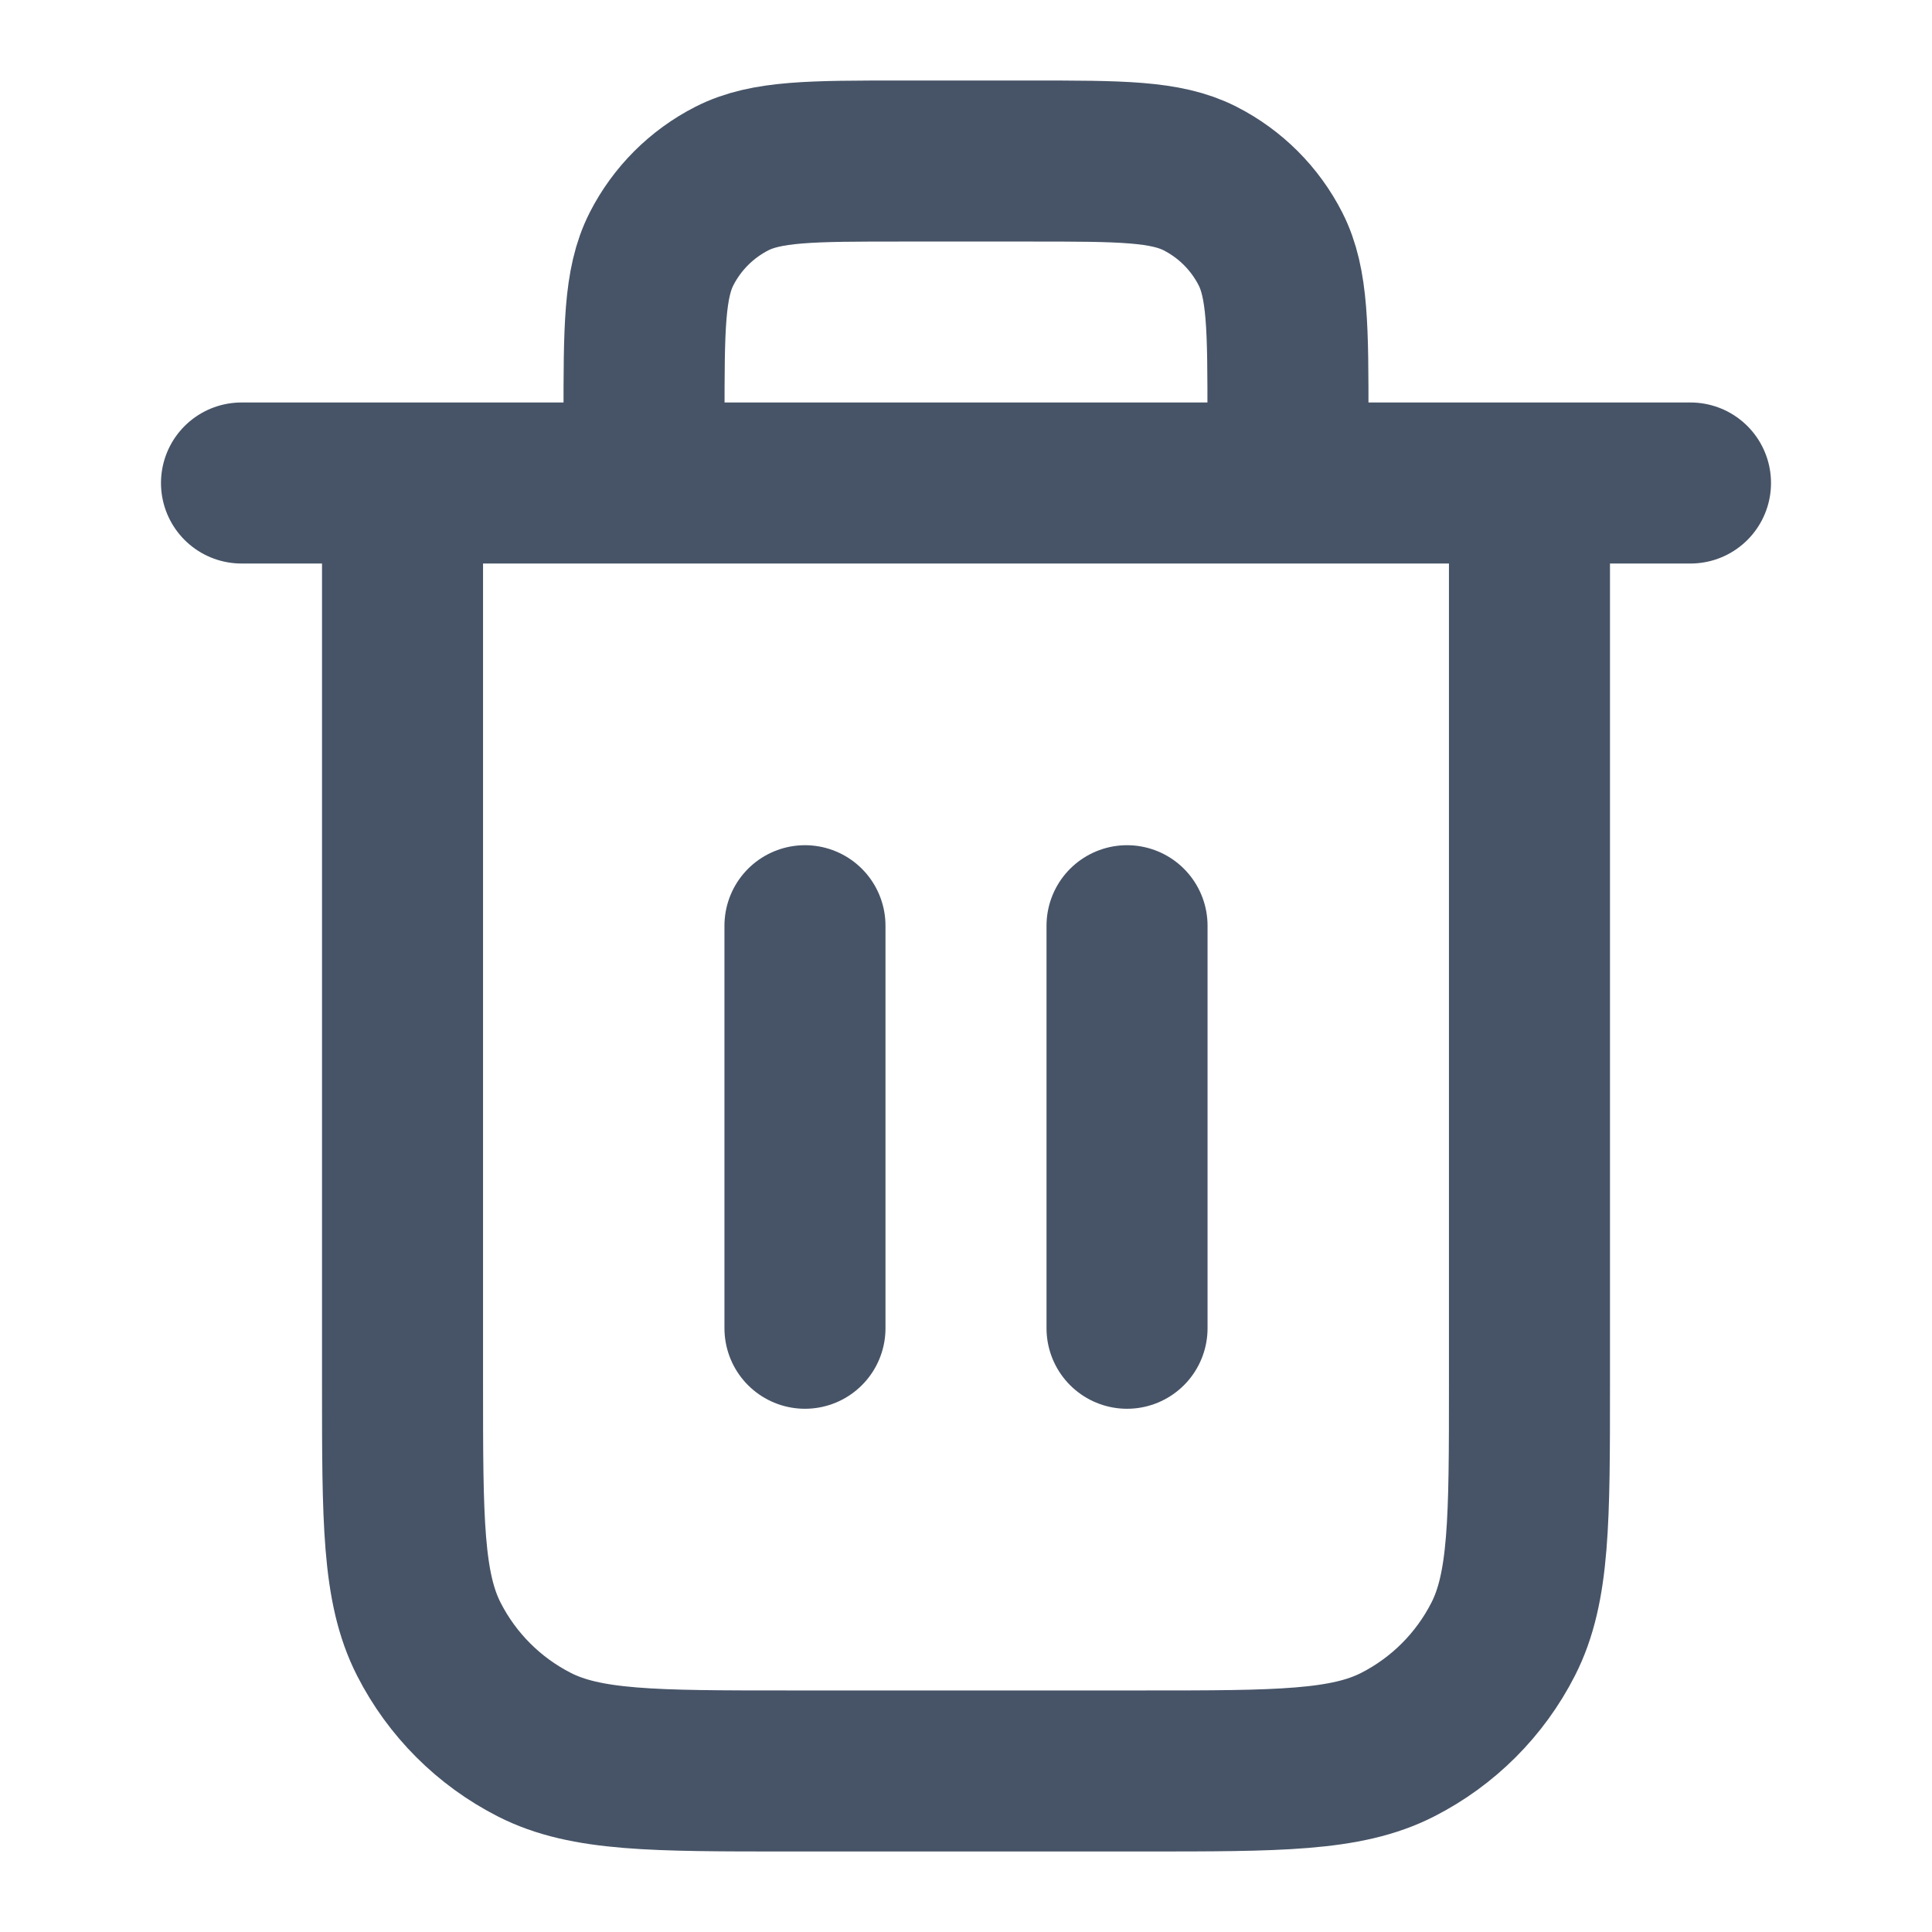
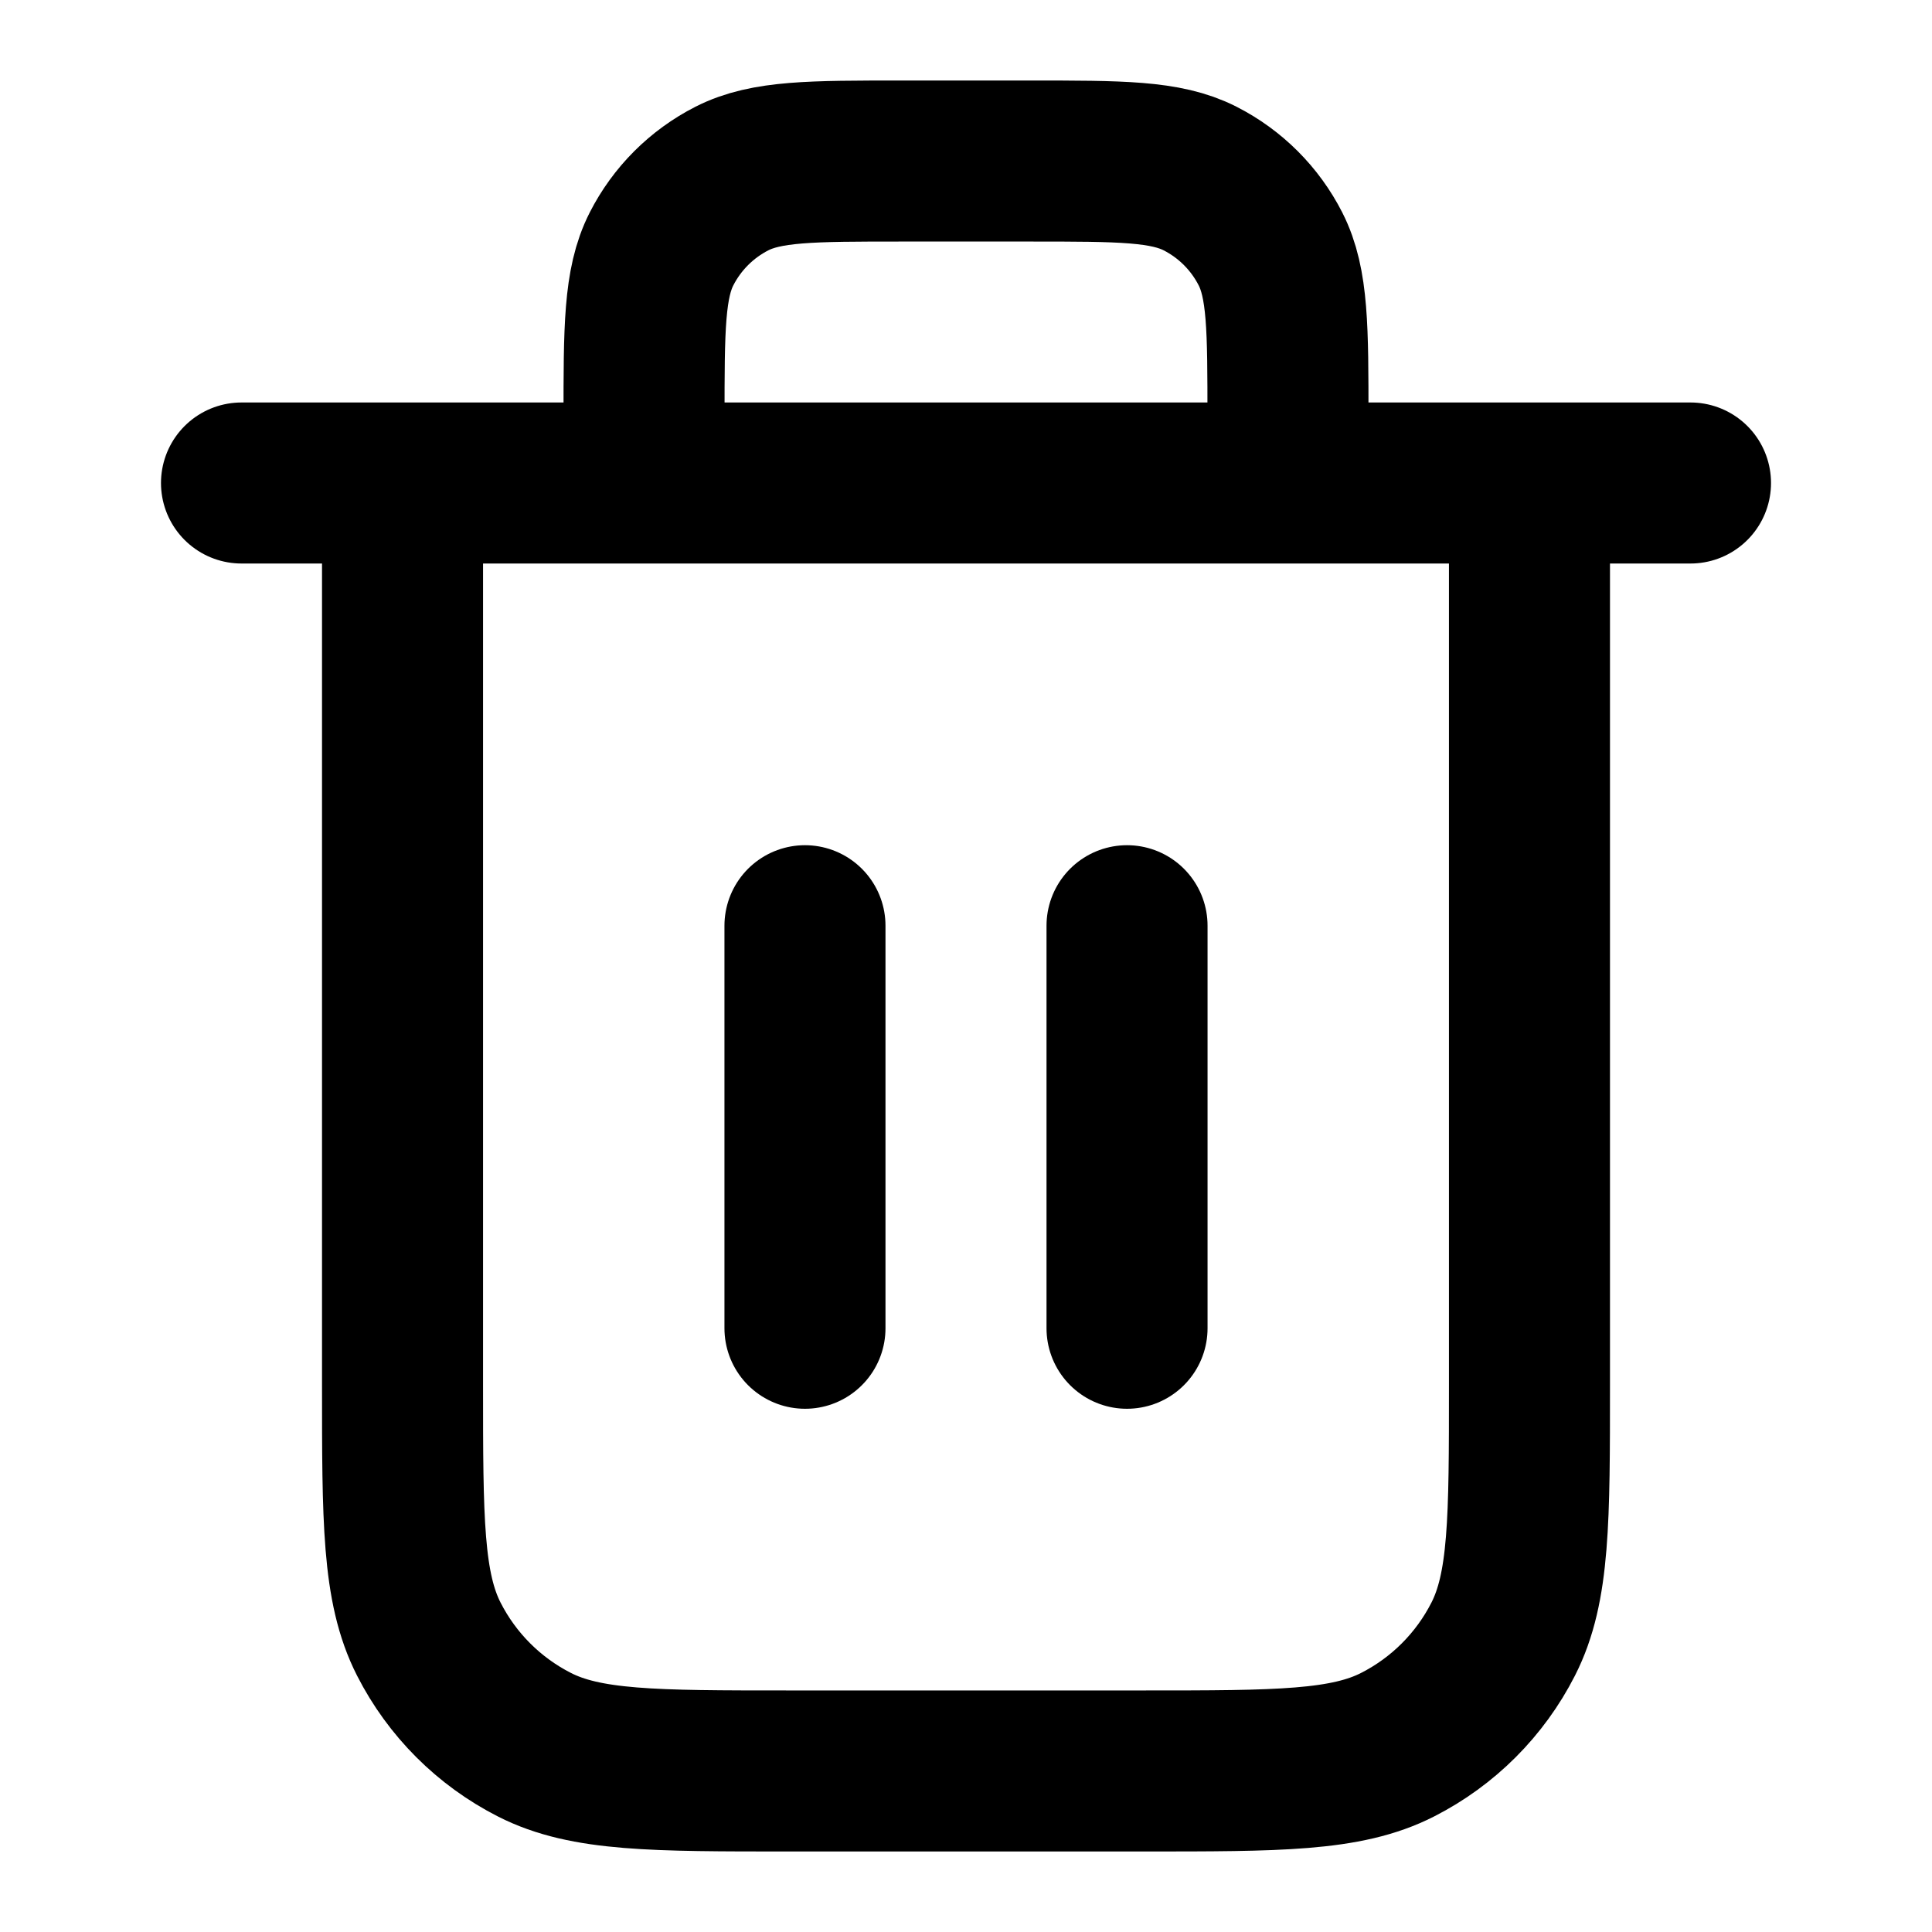
<svg xmlns="http://www.w3.org/2000/svg" width="20" height="20" viewBox="0 0 20 20" fill="none">
-   <path d="M13.333 5V4.333C13.333 3.4 13.333 2.933 13.152 2.577C12.992 2.263 12.737 2.008 12.423 1.848C12.067 1.667 11.6 1.667 10.667 1.667H9.333C8.4 1.667 7.933 1.667 7.577 1.848C7.263 2.008 7.008 2.263 6.848 2.577C6.667 2.933 6.667 3.4 6.667 4.333V5M8.333 9.583V13.75M11.667 9.583V13.75M2.5 5H17.5M15.833 5V14.333C15.833 15.733 15.833 16.434 15.561 16.968C15.321 17.439 14.939 17.821 14.468 18.061C13.934 18.333 13.233 18.333 11.833 18.333H8.167C6.767 18.333 6.066 18.333 5.532 18.061C5.061 17.821 4.679 17.439 4.439 16.968C4.167 16.434 4.167 15.733 4.167 14.333V5" stroke="#475467" stroke-width="1.667" stroke-linecap="round" stroke-linejoin="round" />
+   <path d="M13.333 5V4.333C13.333 3.4 13.333 2.933 13.152 2.577C12.992 2.263 12.737 2.008 12.423 1.848C12.067 1.667 11.6 1.667 10.667 1.667H9.333C8.4 1.667 7.933 1.667 7.577 1.848C7.263 2.008 7.008 2.263 6.848 2.577C6.667 2.933 6.667 3.4 6.667 4.333V5M8.333 9.583V13.75M11.667 9.583V13.75M2.5 5H17.5M15.833 5V14.333C15.833 15.733 15.833 16.434 15.561 16.968C15.321 17.439 14.939 17.821 14.468 18.061C13.934 18.333 13.233 18.333 11.833 18.333H8.167C6.767 18.333 6.066 18.333 5.532 18.061C5.061 17.821 4.679 17.439 4.439 16.968C4.167 16.434 4.167 15.733 4.167 14.333V5" stroke="currentColor" stroke-width="1.667" stroke-linecap="round" stroke-linejoin="round" />
</svg>
